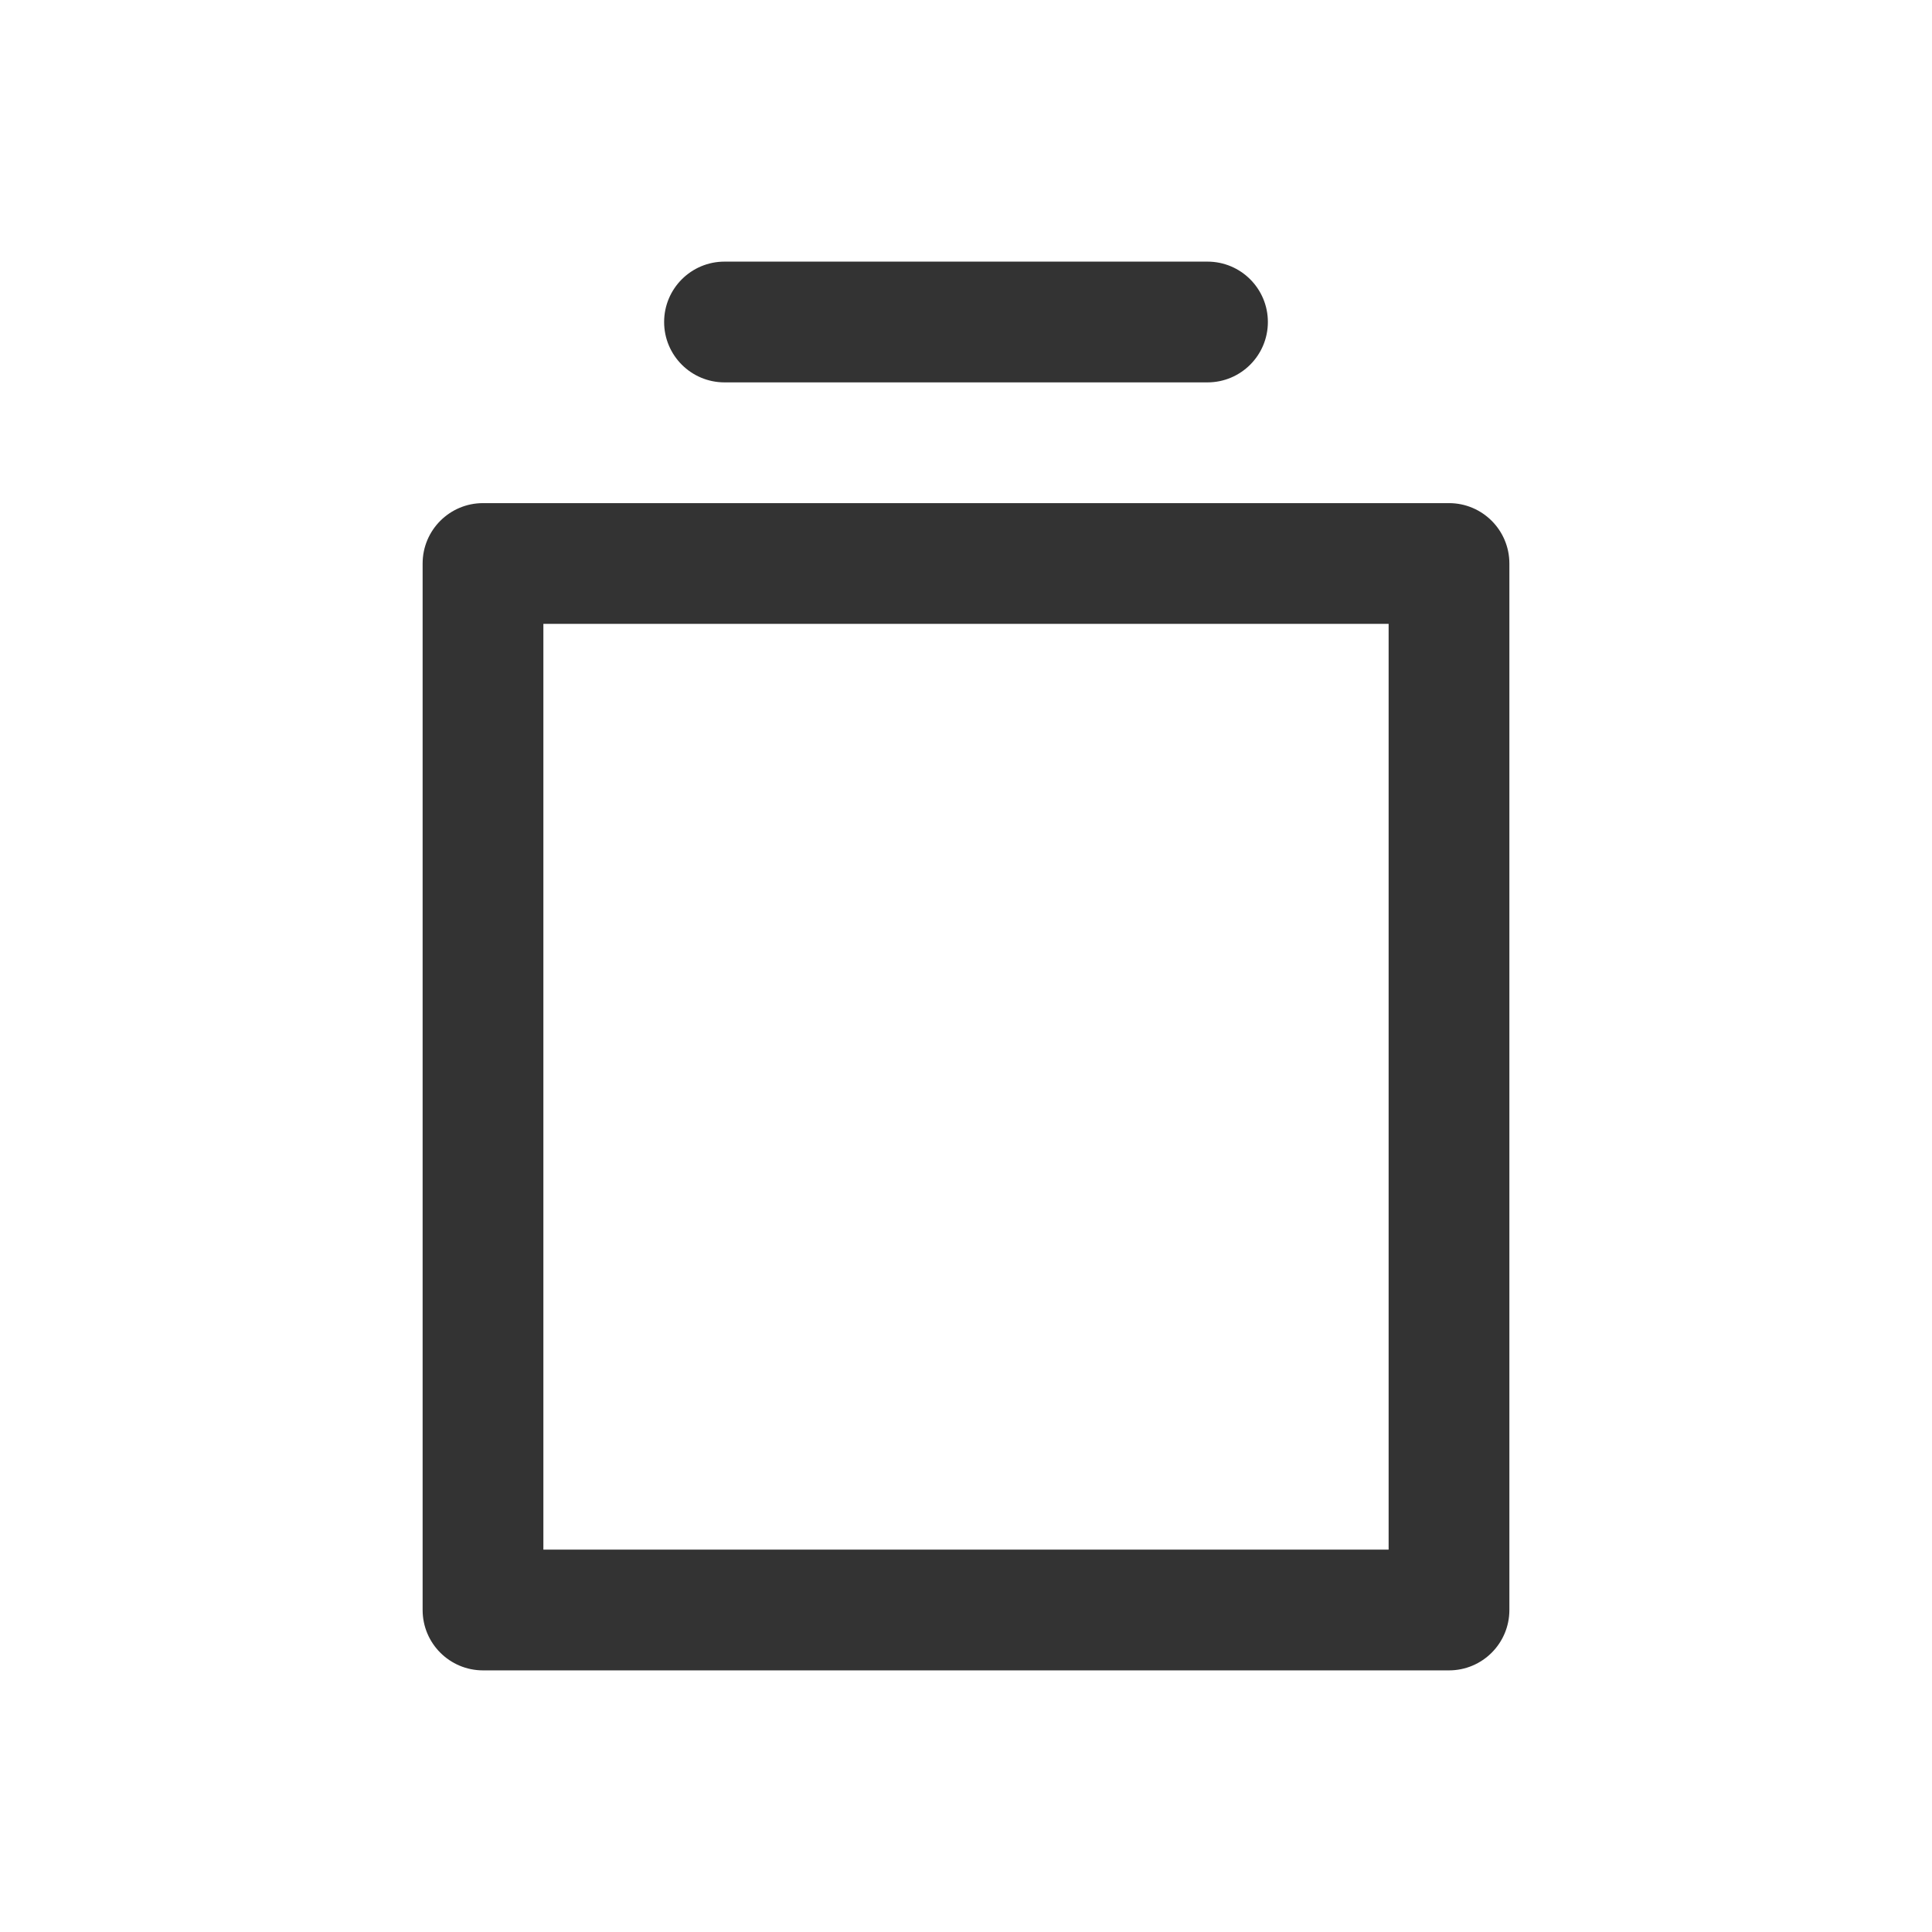
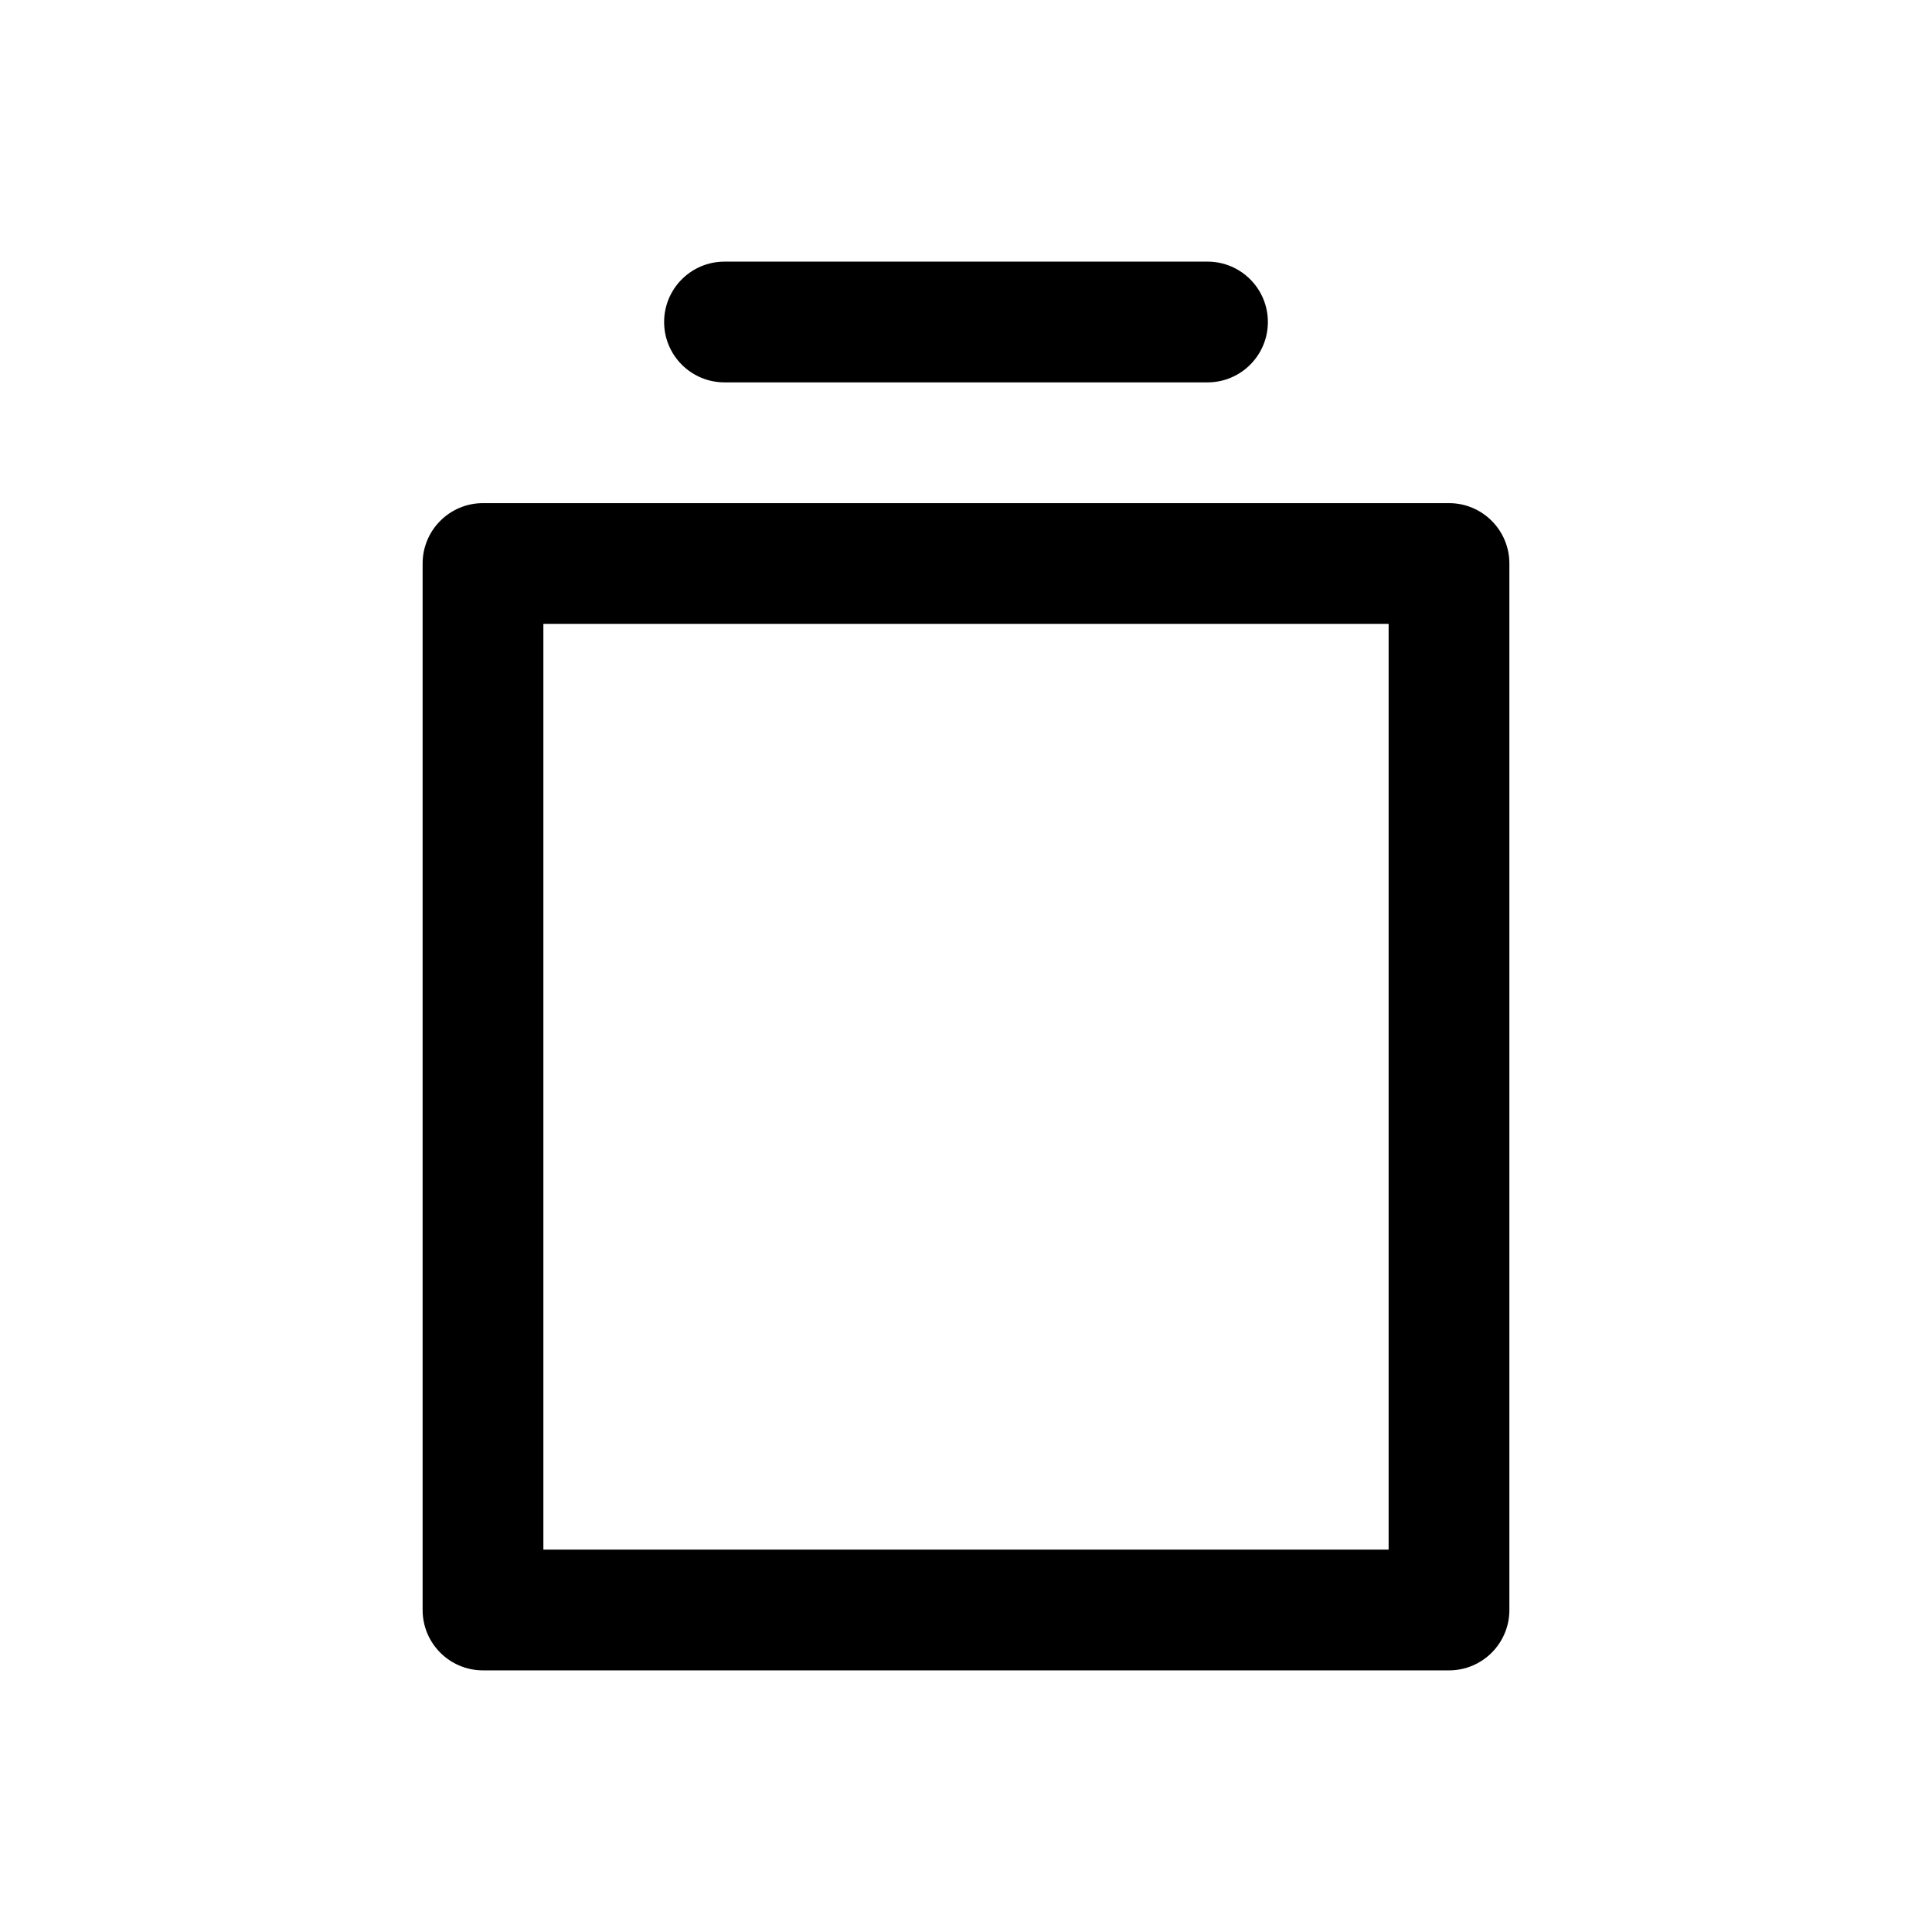
<svg xmlns="http://www.w3.org/2000/svg" width="240" height="240">
-   <path style="color:#000;fill:#333;stroke-linecap:round;stroke-linejoin:round;-inkscape-stroke:none" d="M60 62.5a7.5 7.5 0 0 0-7.5 7.5v130a7.5 7.5 0 0 0 7.5 7.5h120a7.5 7.5 0 0 0 7.5-7.5V70a7.5 7.5 0 0 0-7.5-7.5Zm7.5 15h105v115h-105z" />
-   <path style="color:#000;fill:#333;stroke-linecap:round;-inkscape-stroke:none" d="M90 32.5a7.5 7.5 0 0 0-7.5 7.5 7.5 7.5 0 0 0 7.5 7.5h60a7.5 7.5 0 0 0 7.5-7.5 7.5 7.5 0 0 0-7.5-7.5Z" />
+   <path style="color:#000;fill:#000;stroke-linecap:round;stroke-linejoin:round;-inkscape-stroke:none" d="M60 62.5a7.5 7.5 0 0 0-7.5 7.5v130a7.5 7.5 0 0 0 7.5 7.5h120a7.5 7.5 0 0 0 7.5-7.5V70a7.5 7.5 0 0 0-7.5-7.5Zm7.5 15h105v115h-105z" />
+   <path style="color:#000;fill:#000;stroke-linecap:round;-inkscape-stroke:none" d="M90 32.5a7.5 7.5 0 0 0-7.5 7.5 7.5 7.5 0 0 0 7.5 7.5h60a7.5 7.5 0 0 0 7.5-7.5 7.5 7.5 0 0 0-7.5-7.5Z" />
</svg>
